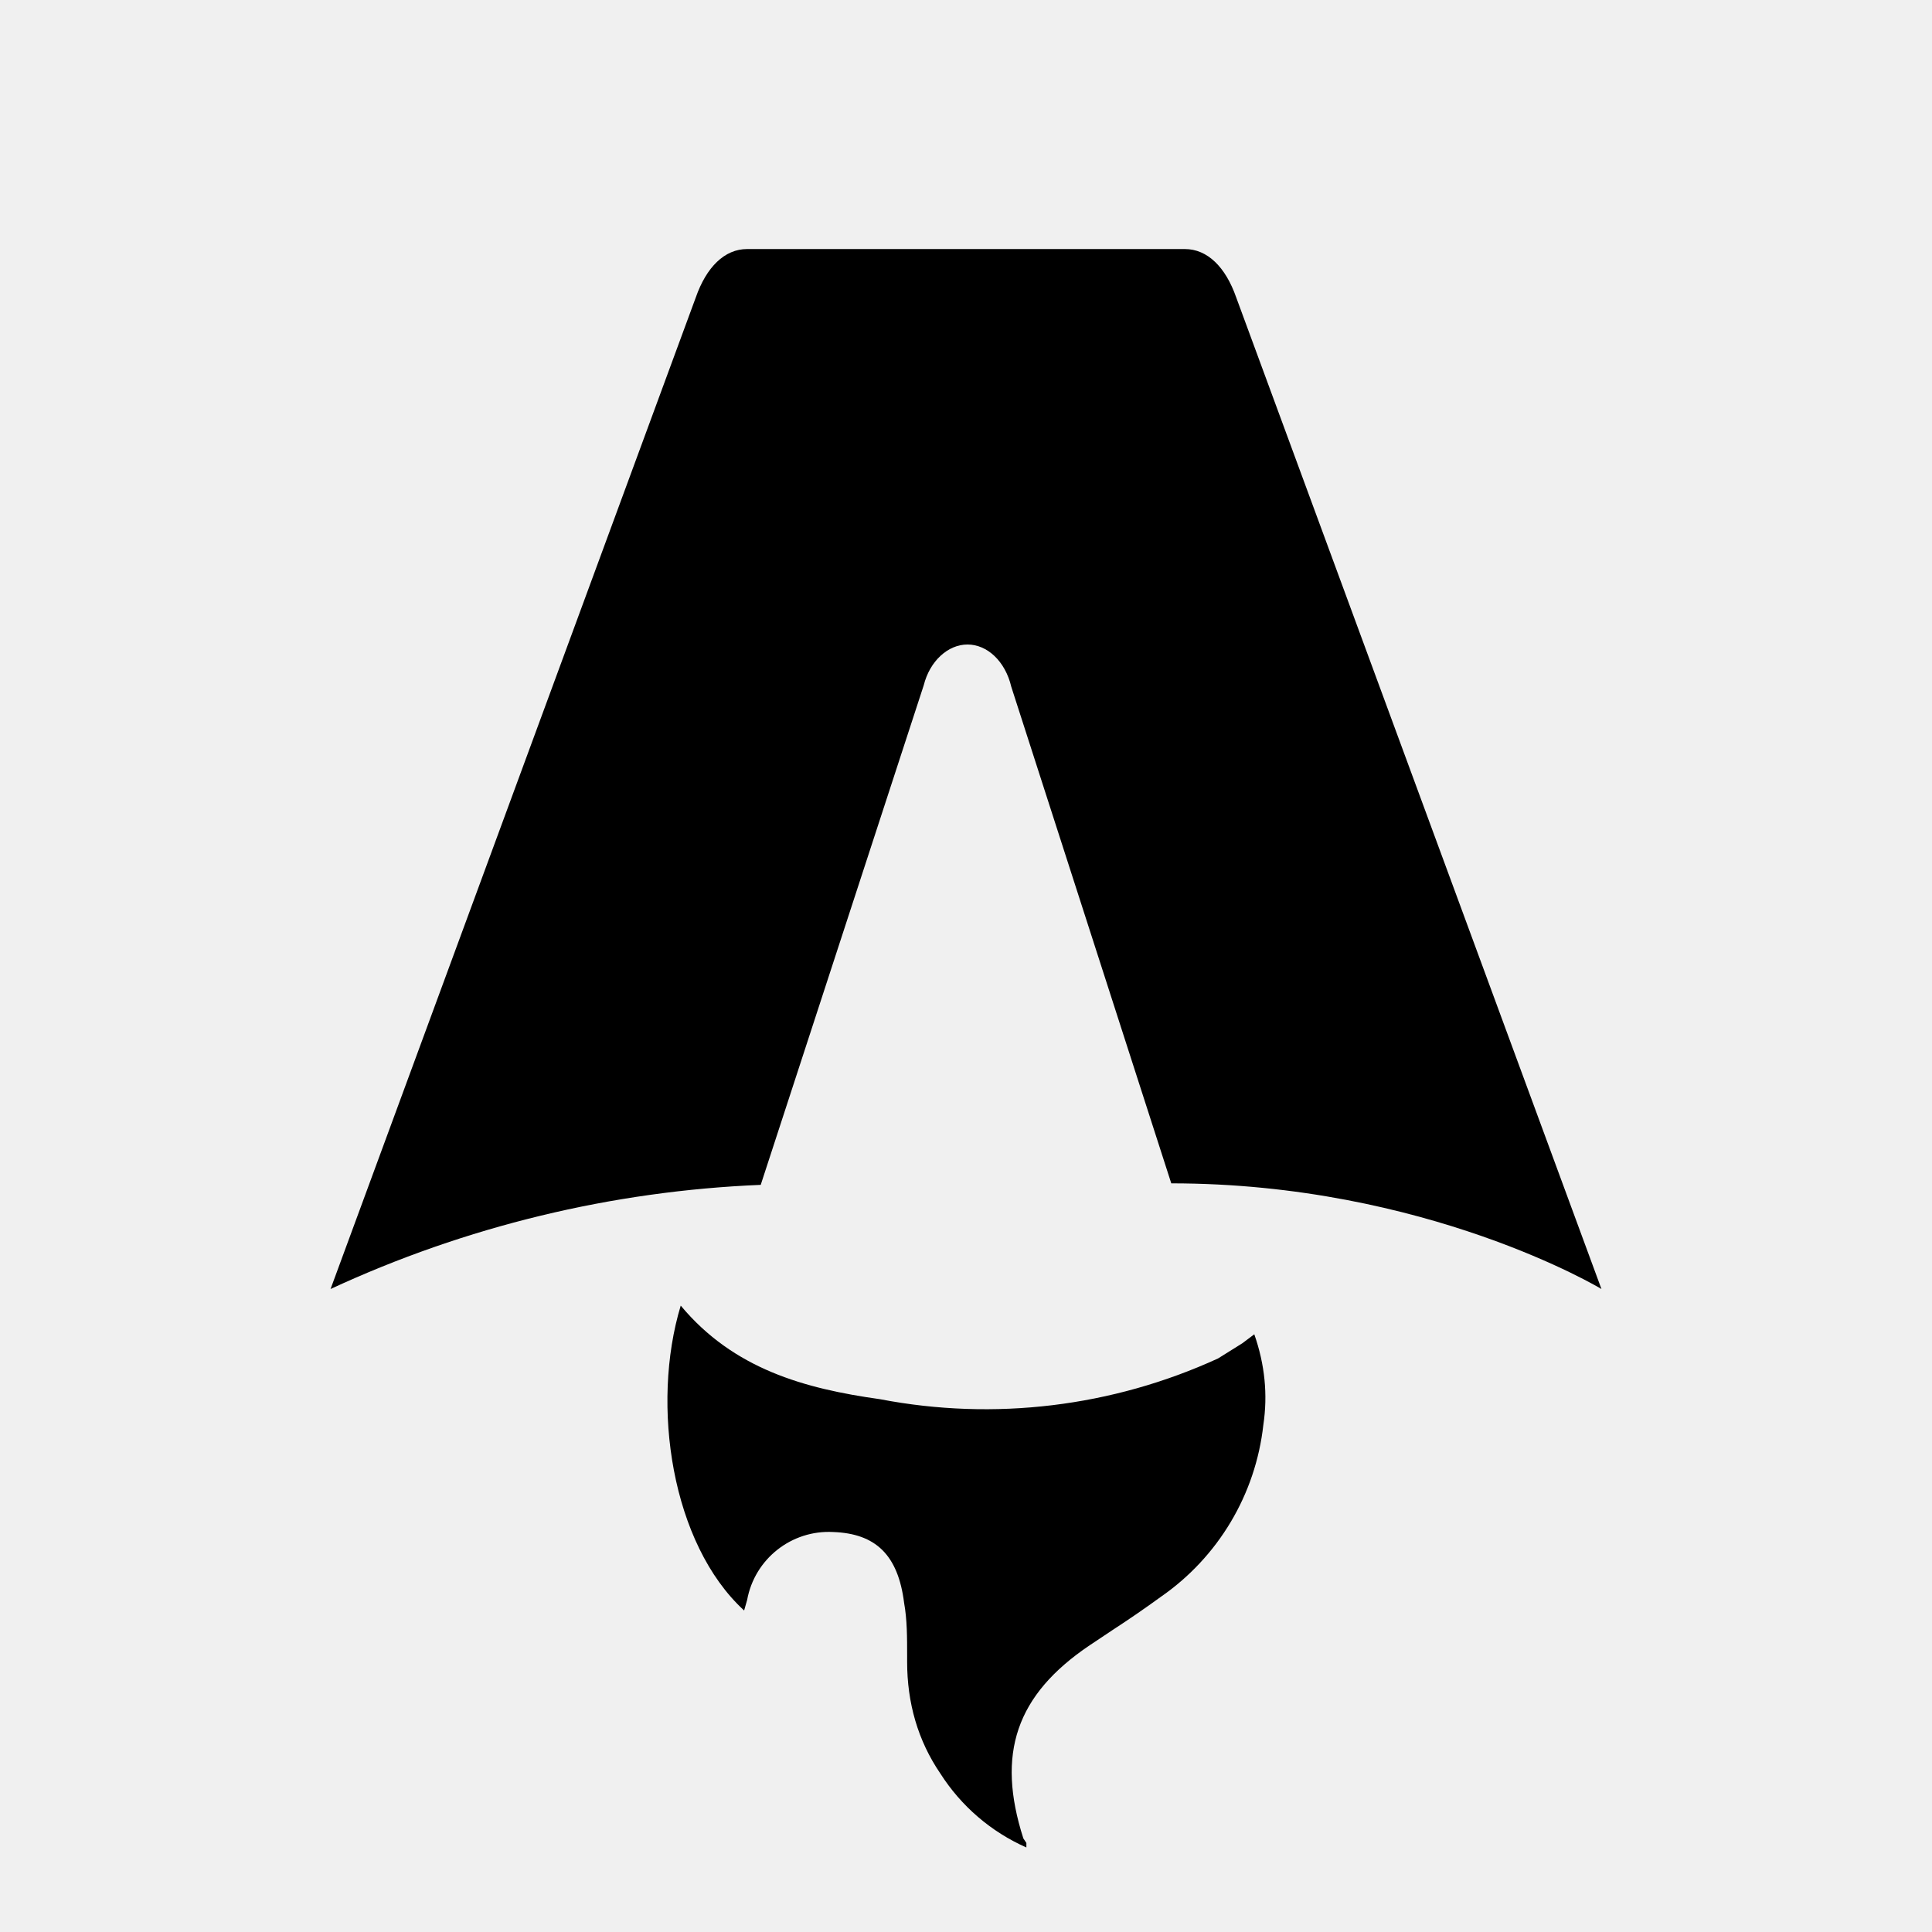
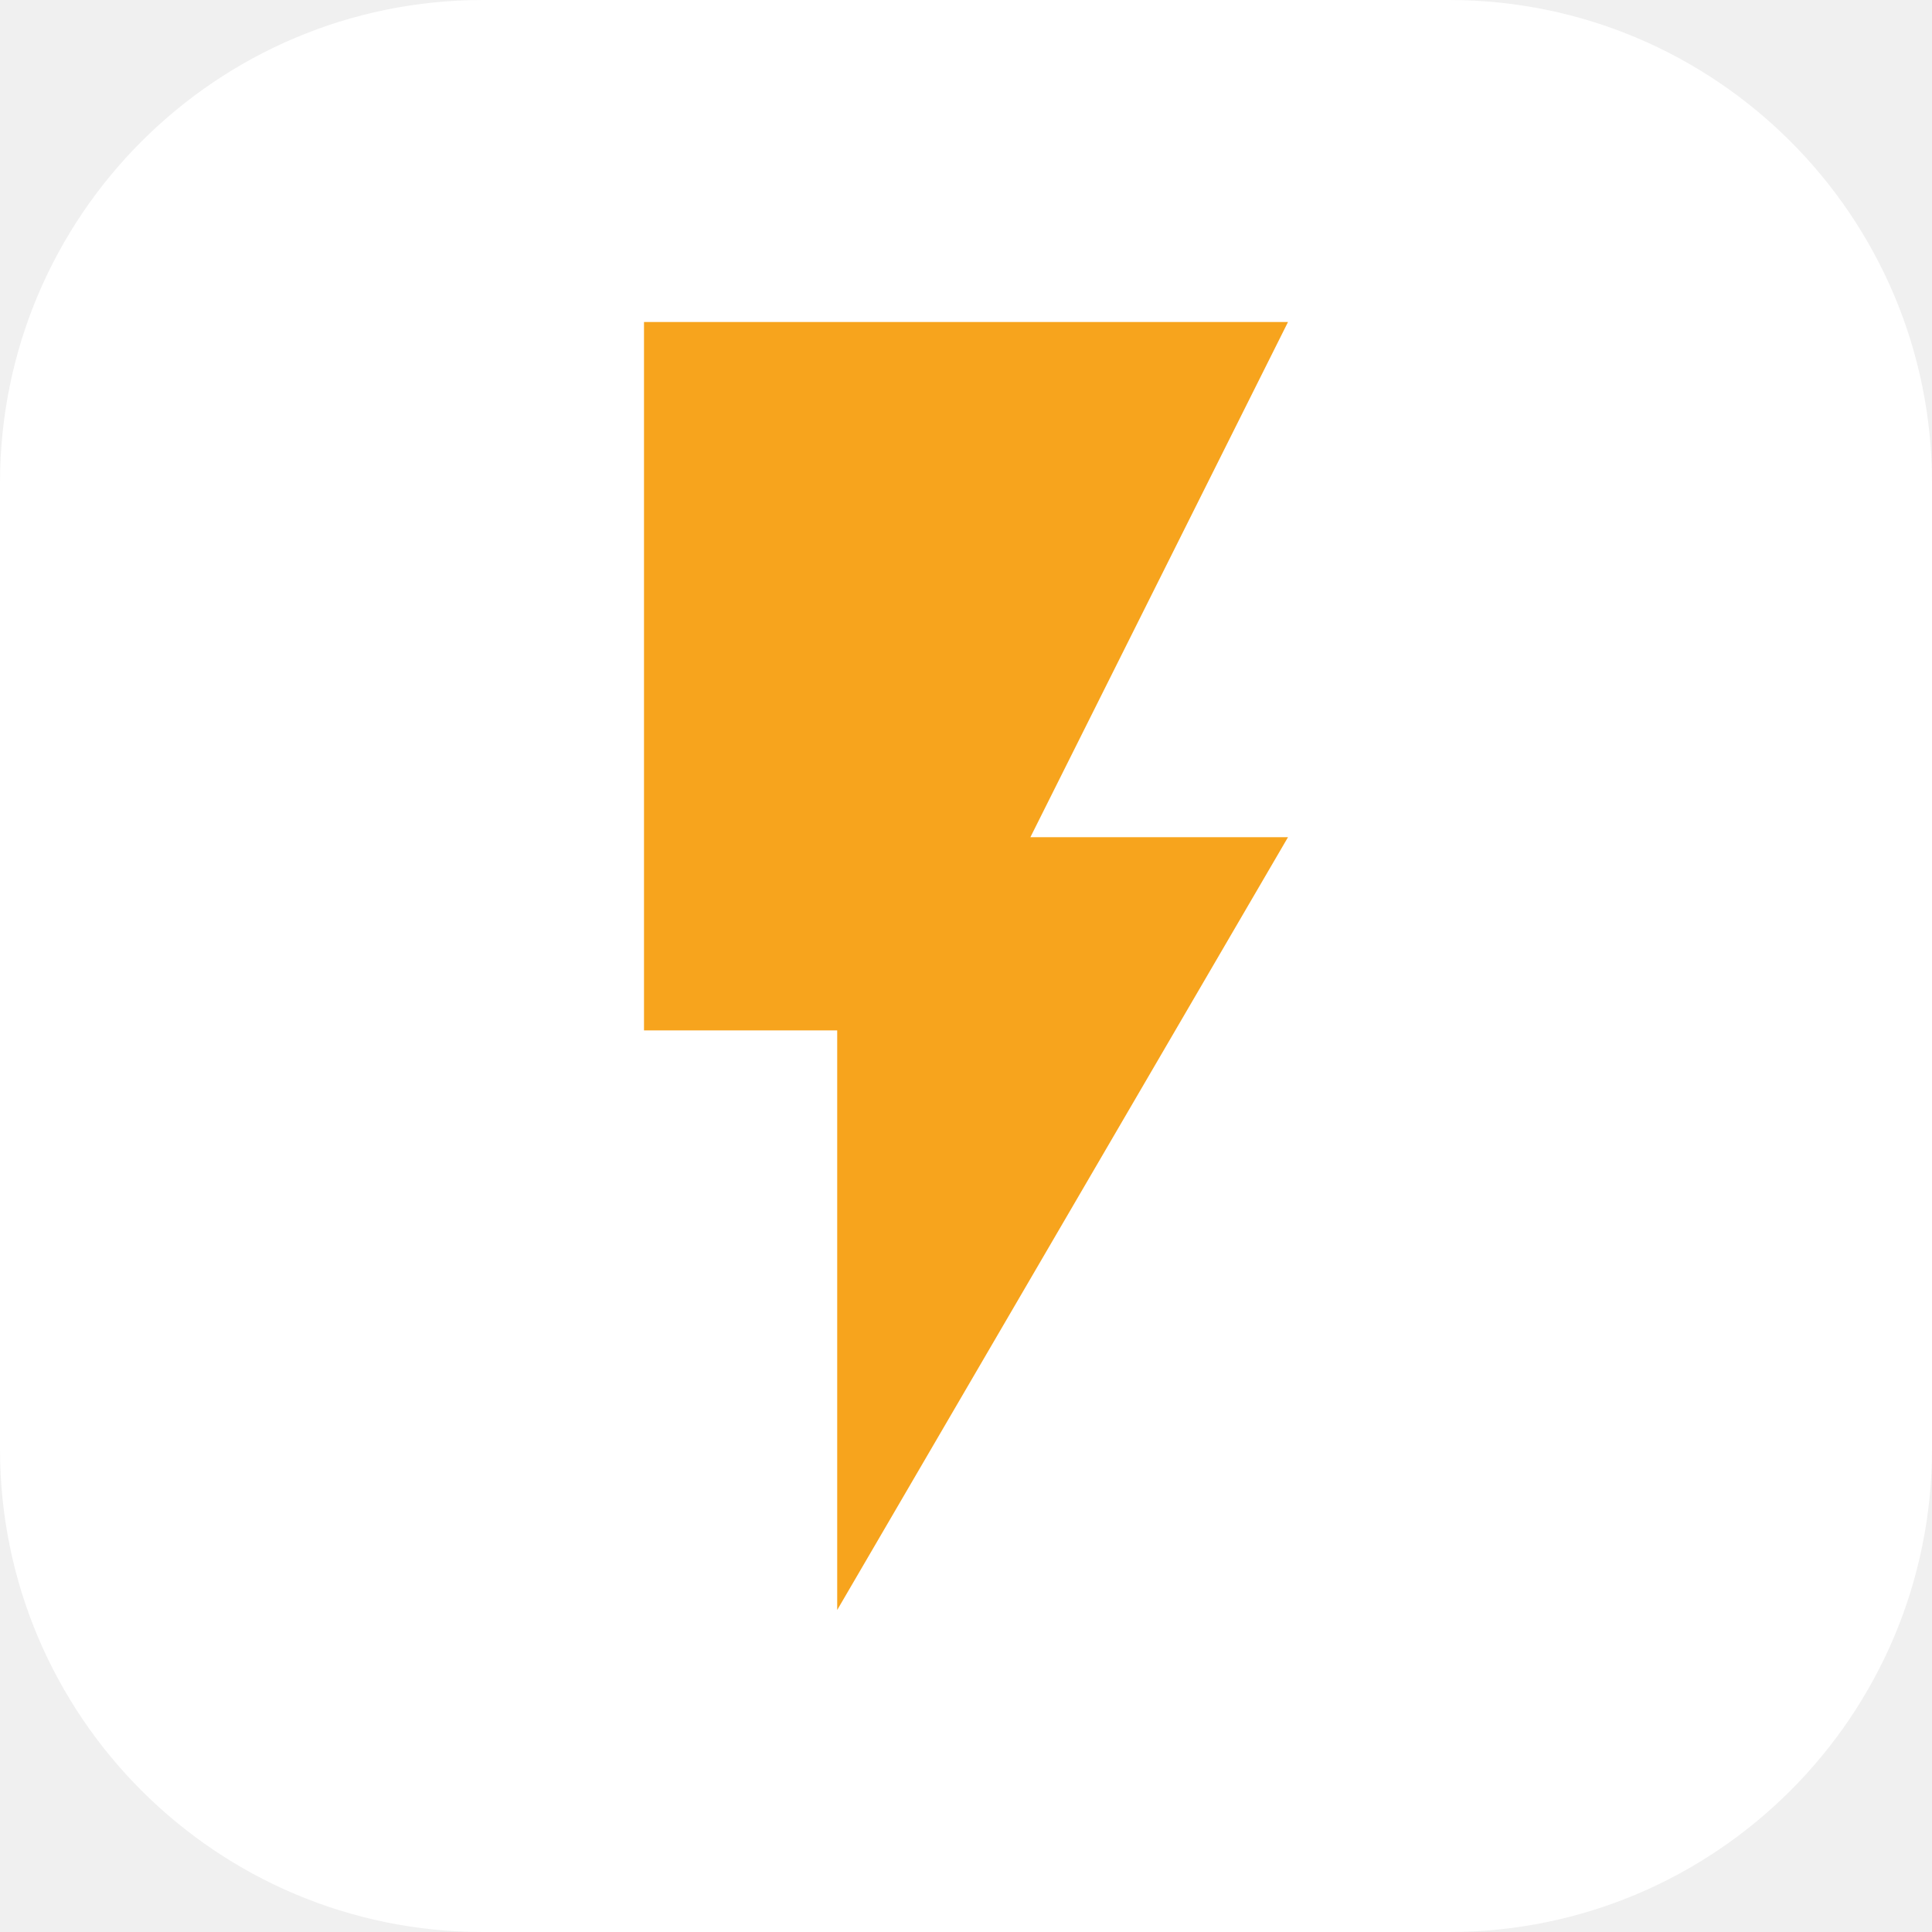
- <svg xmlns="http://www.w3.org/2000/svg" fill="none" viewBox="0 0 128 128">
-   <path d="M50.4 78.5a75.1 75.1 0 0 0-28.5 6.9l24.2-65.7c.7-2 1.9-3.2 3.4-3.2h29c1.5 0 2.7 1.2 3.4 3.2l24.2 65.7s-11.6-7-28.5-7L67 45.5c-.4-1.7-1.6-2.8-2.9-2.8-1.3 0-2.5 1.1-2.9 2.7L50.4 78.5Zm-1.1 28.2Zm-4.2-20.2c-2 6.6-.6 15.8 4.2 20.2a17.5 17.5 0 0 1 .2-.7 5.5 5.5 0 0 1 5.7-4.5c2.8.1 4.3 1.5 4.7 4.7.2 1.1.2 2.3.2 3.5v.4c0 2.7.7 5.2 2.2 7.4a13 13 0 0 0 5.7 4.9v-.3l-.2-.3c-1.8-5.6-.5-9.5 4.4-12.8l1.5-1a73 73 0 0 0 3.2-2.2 16 16 0 0 0 6.8-11.4c.3-2 .1-4-.6-6l-.8.6-1.6 1a37 37 0 0 1-22.4 2.7c-5-.7-9.7-2-13.2-6.2Z" />
-   <style>
-         path { fill: #000; }
-         @media (prefers-color-scheme: dark) {
-             path { fill: #FFF; }
-         }
-     </style>
+ <svg xmlns="http://www.w3.org/2000/svg" version="1.1" width="1000" height="1000">
+   <g clip-path="url(#SvgjsClipPath1060)">
+     <rect width="1000" height="1000" fill="#ffffff" />
+     <g transform="matrix(33.33333,0,0,33.33333,100,100)">
+       <svg version="1.1" width="24" height="24">
+         <svg viewBox="0 0 24 24">
+           <path fill="#F7A41D" d="M7 2v11h3v9l7-12h-4l4-8z" />
+         </svg>
+       </svg>
+     </g>
+   </g>
+   <defs>
+     <clipPath id="SvgjsClipPath1060">
+       <rect width="1000" height="1000" x="0" y="0" rx="250" ry="250" />
+     </clipPath>
+   </defs>
</svg>
